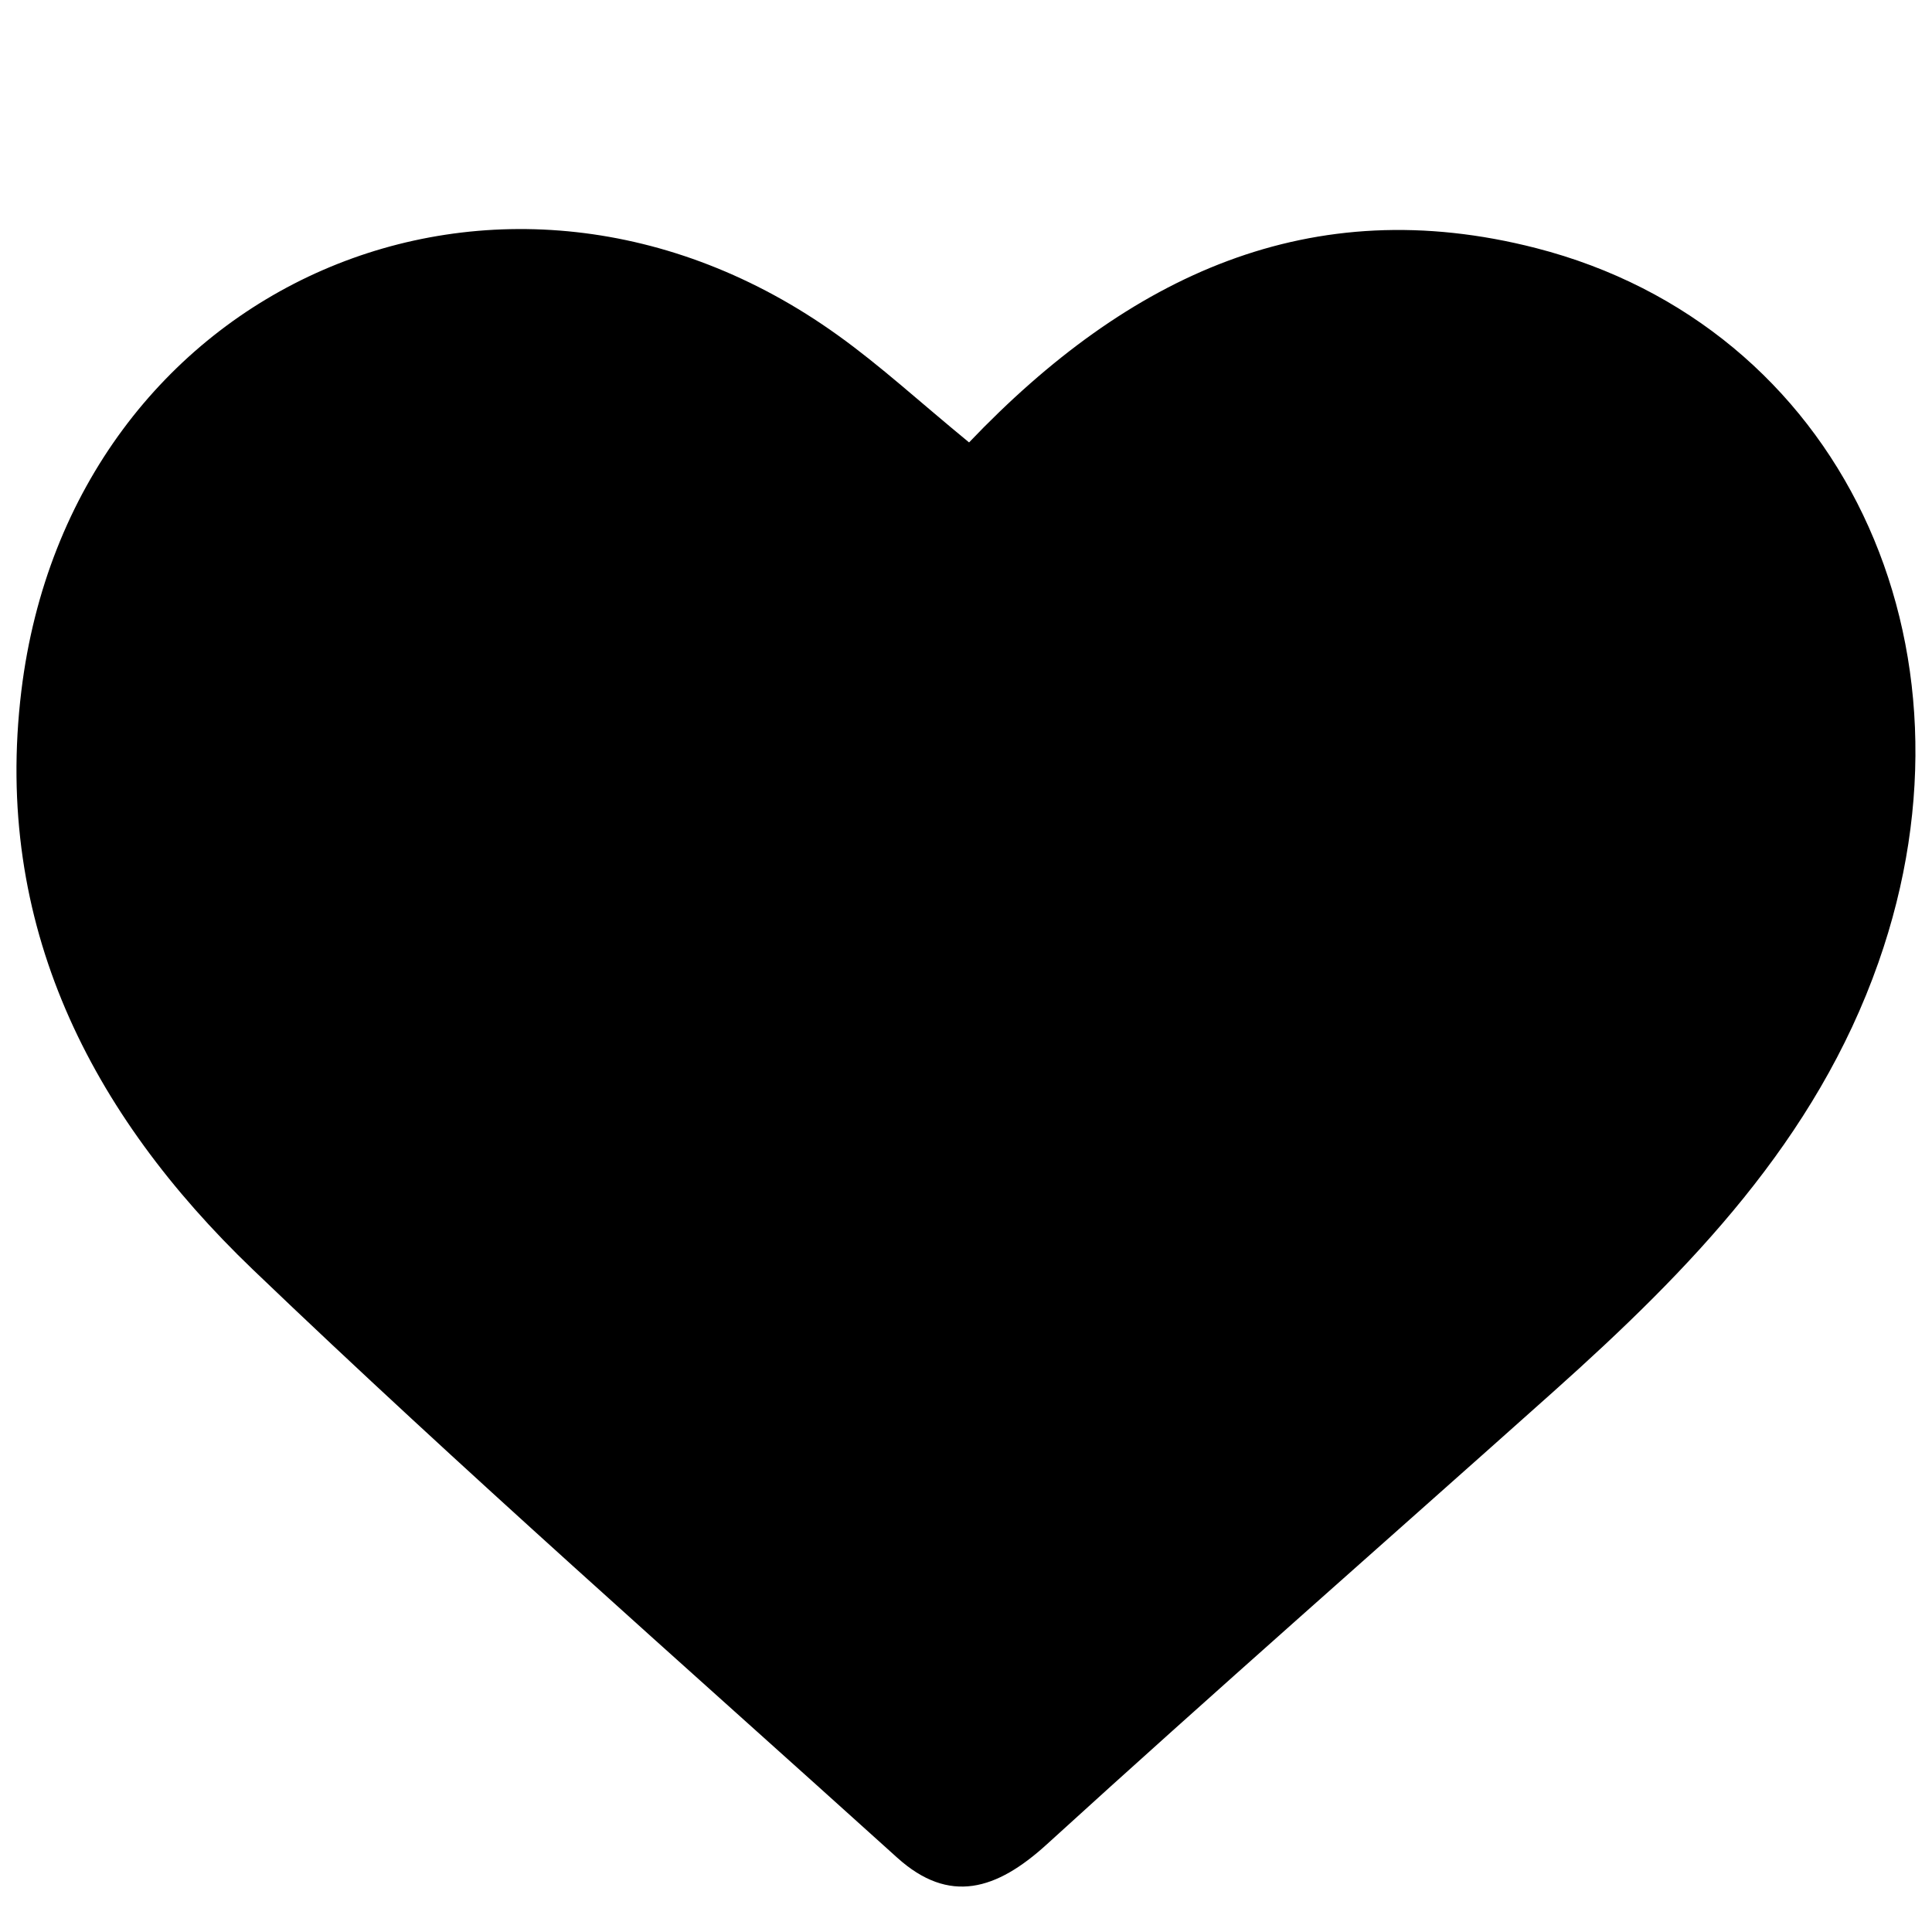
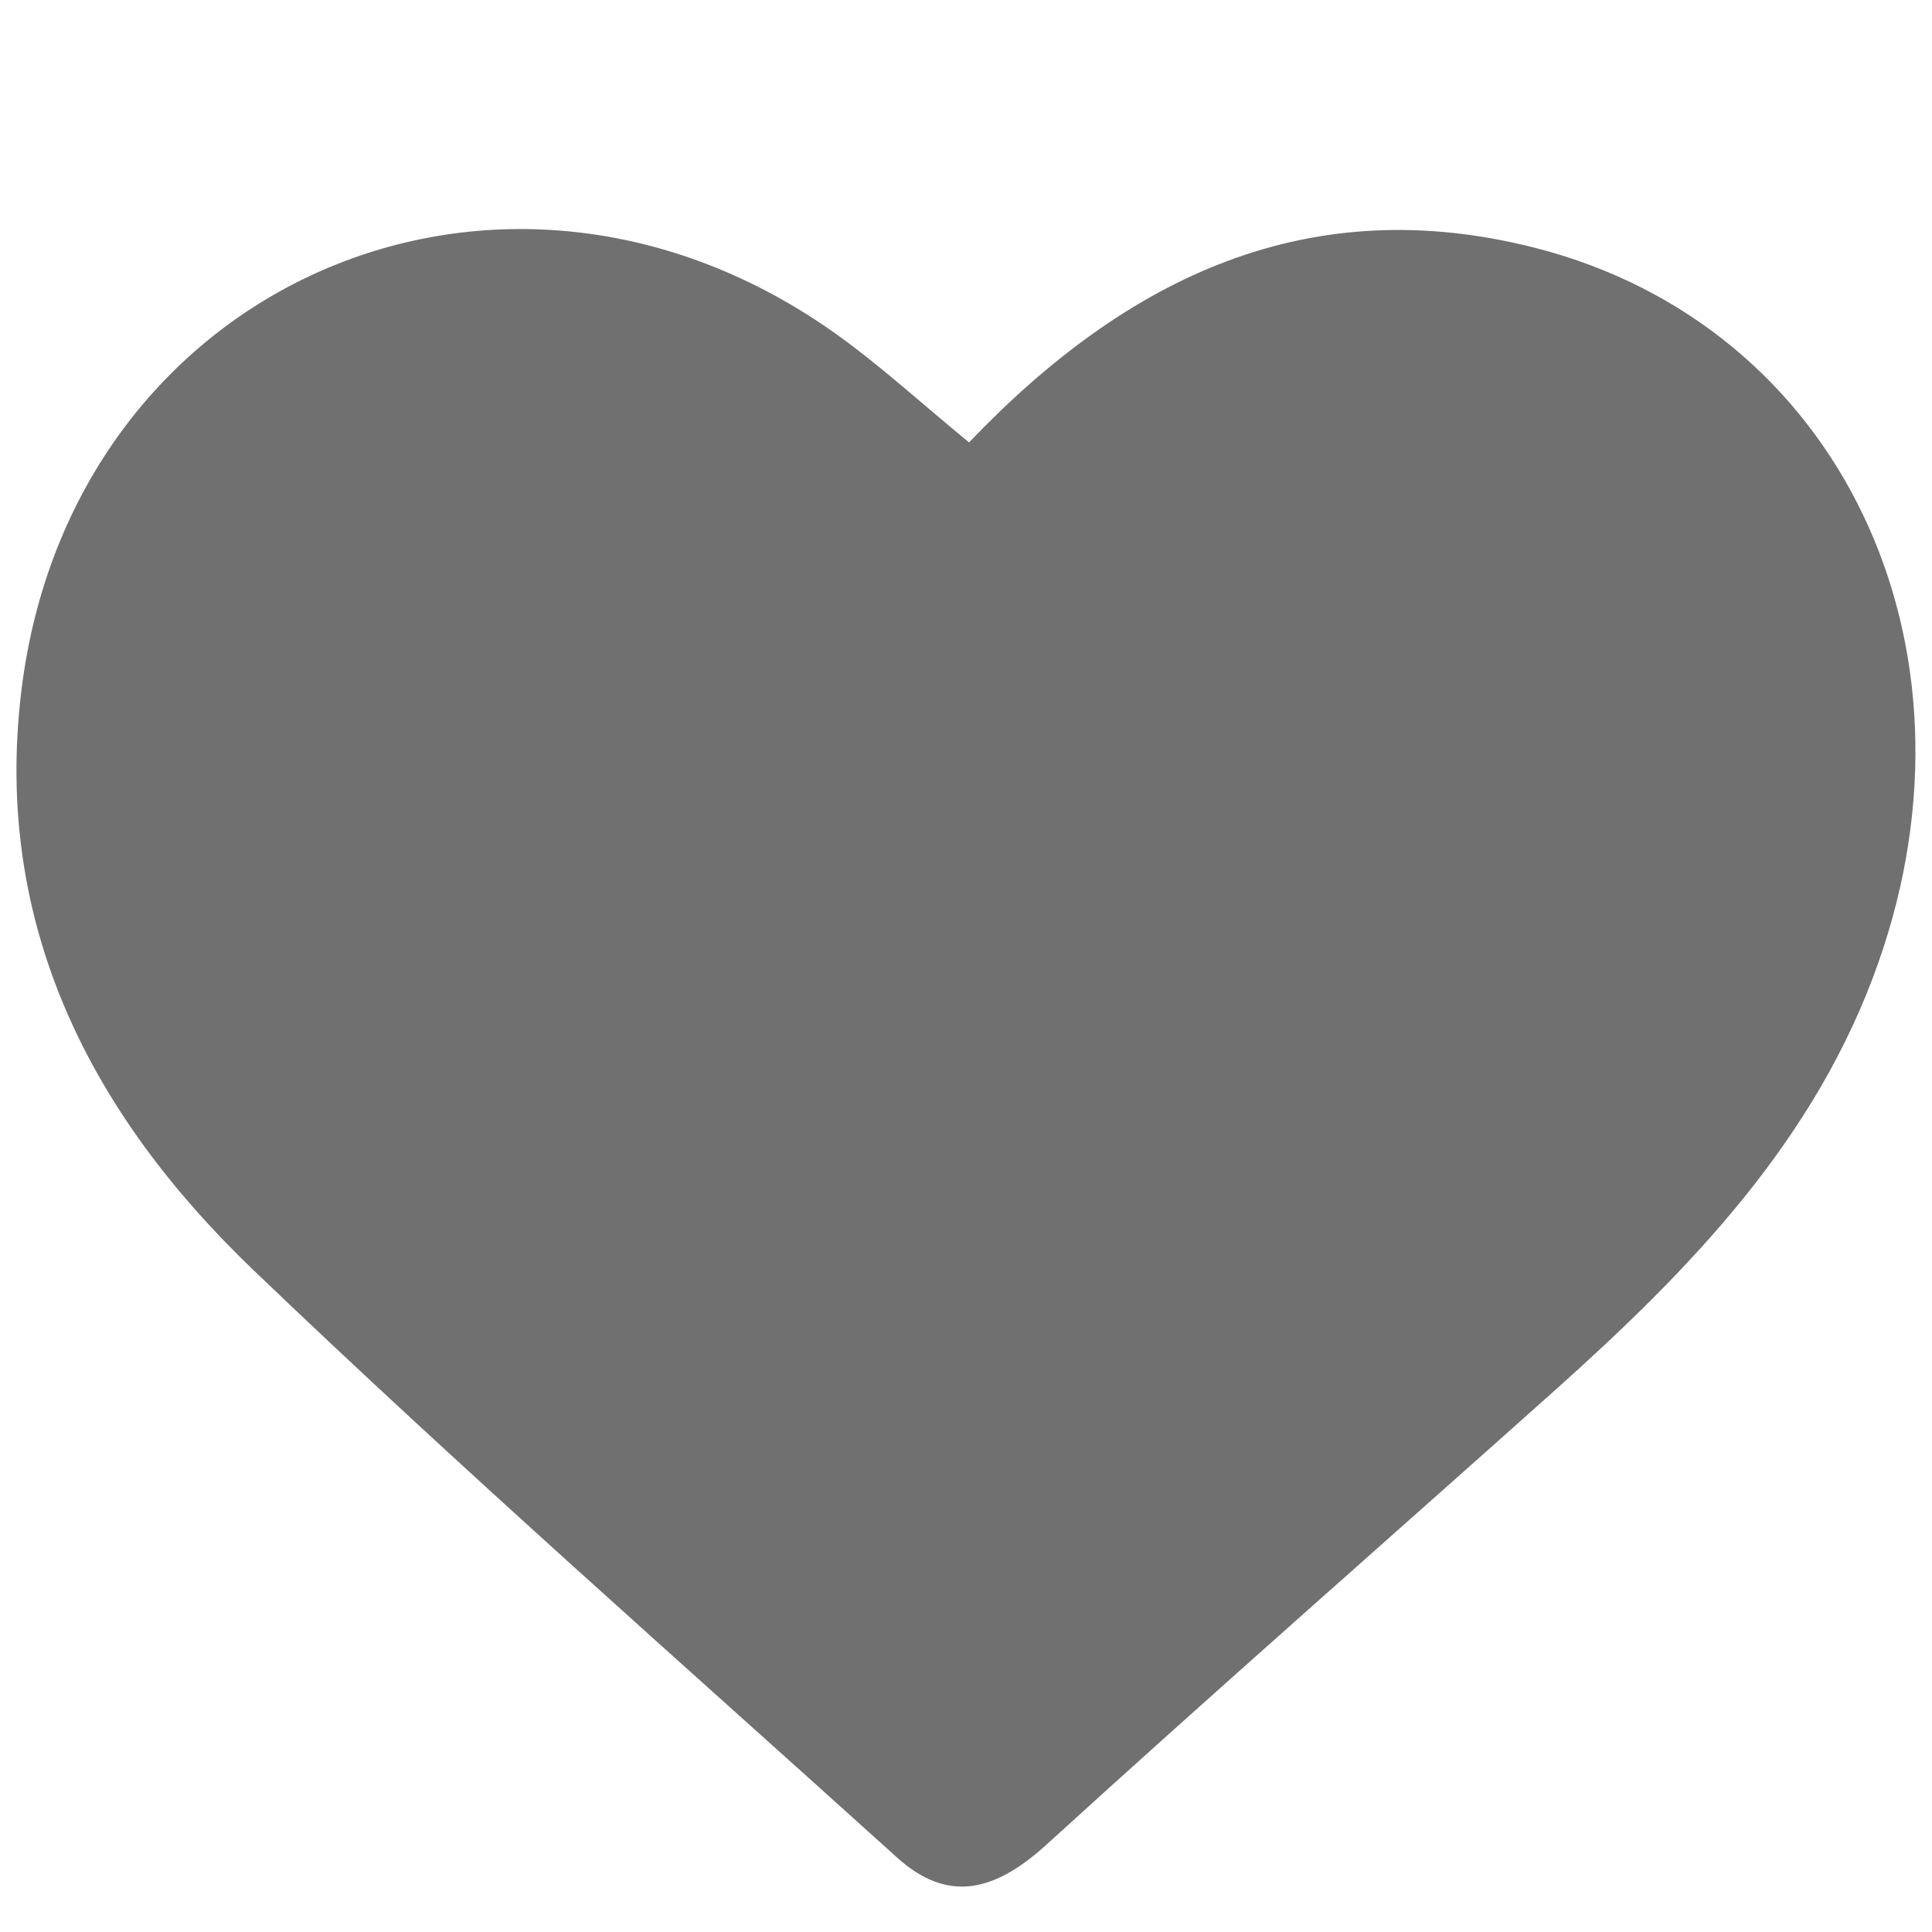
<svg xmlns="http://www.w3.org/2000/svg" version="1.1" id="Layer_1" x="0px" y="0px" width="28.35px" height="28.35px" viewBox="0 0 28.35 28.35" enable-background="new 0 0 28.35 28.35" xml:space="preserve">
-   <path fill-rule="evenodd" clip-rule="evenodd" d="M14.22,6.492c2.342-2.454,5.012-3.7,8.318-2.852  c4.456,1.144,6.672,5.806,5.026,10.483c-0.915,2.605-2.767,4.509-4.767,6.296c-2.481,2.216-4.984,4.41-7.442,6.65  c-0.729,0.662-1.423,0.883-2.191,0.189c-3.167-2.861-6.378-5.681-9.459-8.634c-2.374-2.279-3.807-5.057-3.392-8.483  C1.039,4.154,7.39,1.394,12.295,4.92C12.923,5.37,13.494,5.896,14.22,6.492z" />
+   <path fill-rule="evenodd" clip-rule="evenodd" fill="#707070" d="M14.22,6.492c2.342-2.454,5.012-3.7,8.318-2.852  c4.456,1.144,6.672,5.806,5.026,10.483c-0.915,2.605-2.767,4.509-4.767,6.296c-2.481,2.216-4.984,4.41-7.442,6.65  c-0.729,0.662-1.423,0.883-2.191,0.189c-3.167-2.861-6.378-5.681-9.459-8.634c-2.374-2.279-3.807-5.057-3.392-8.483  C1.039,4.154,7.39,1.394,12.295,4.92C12.923,5.37,13.494,5.896,14.22,6.492z" />
</svg>
